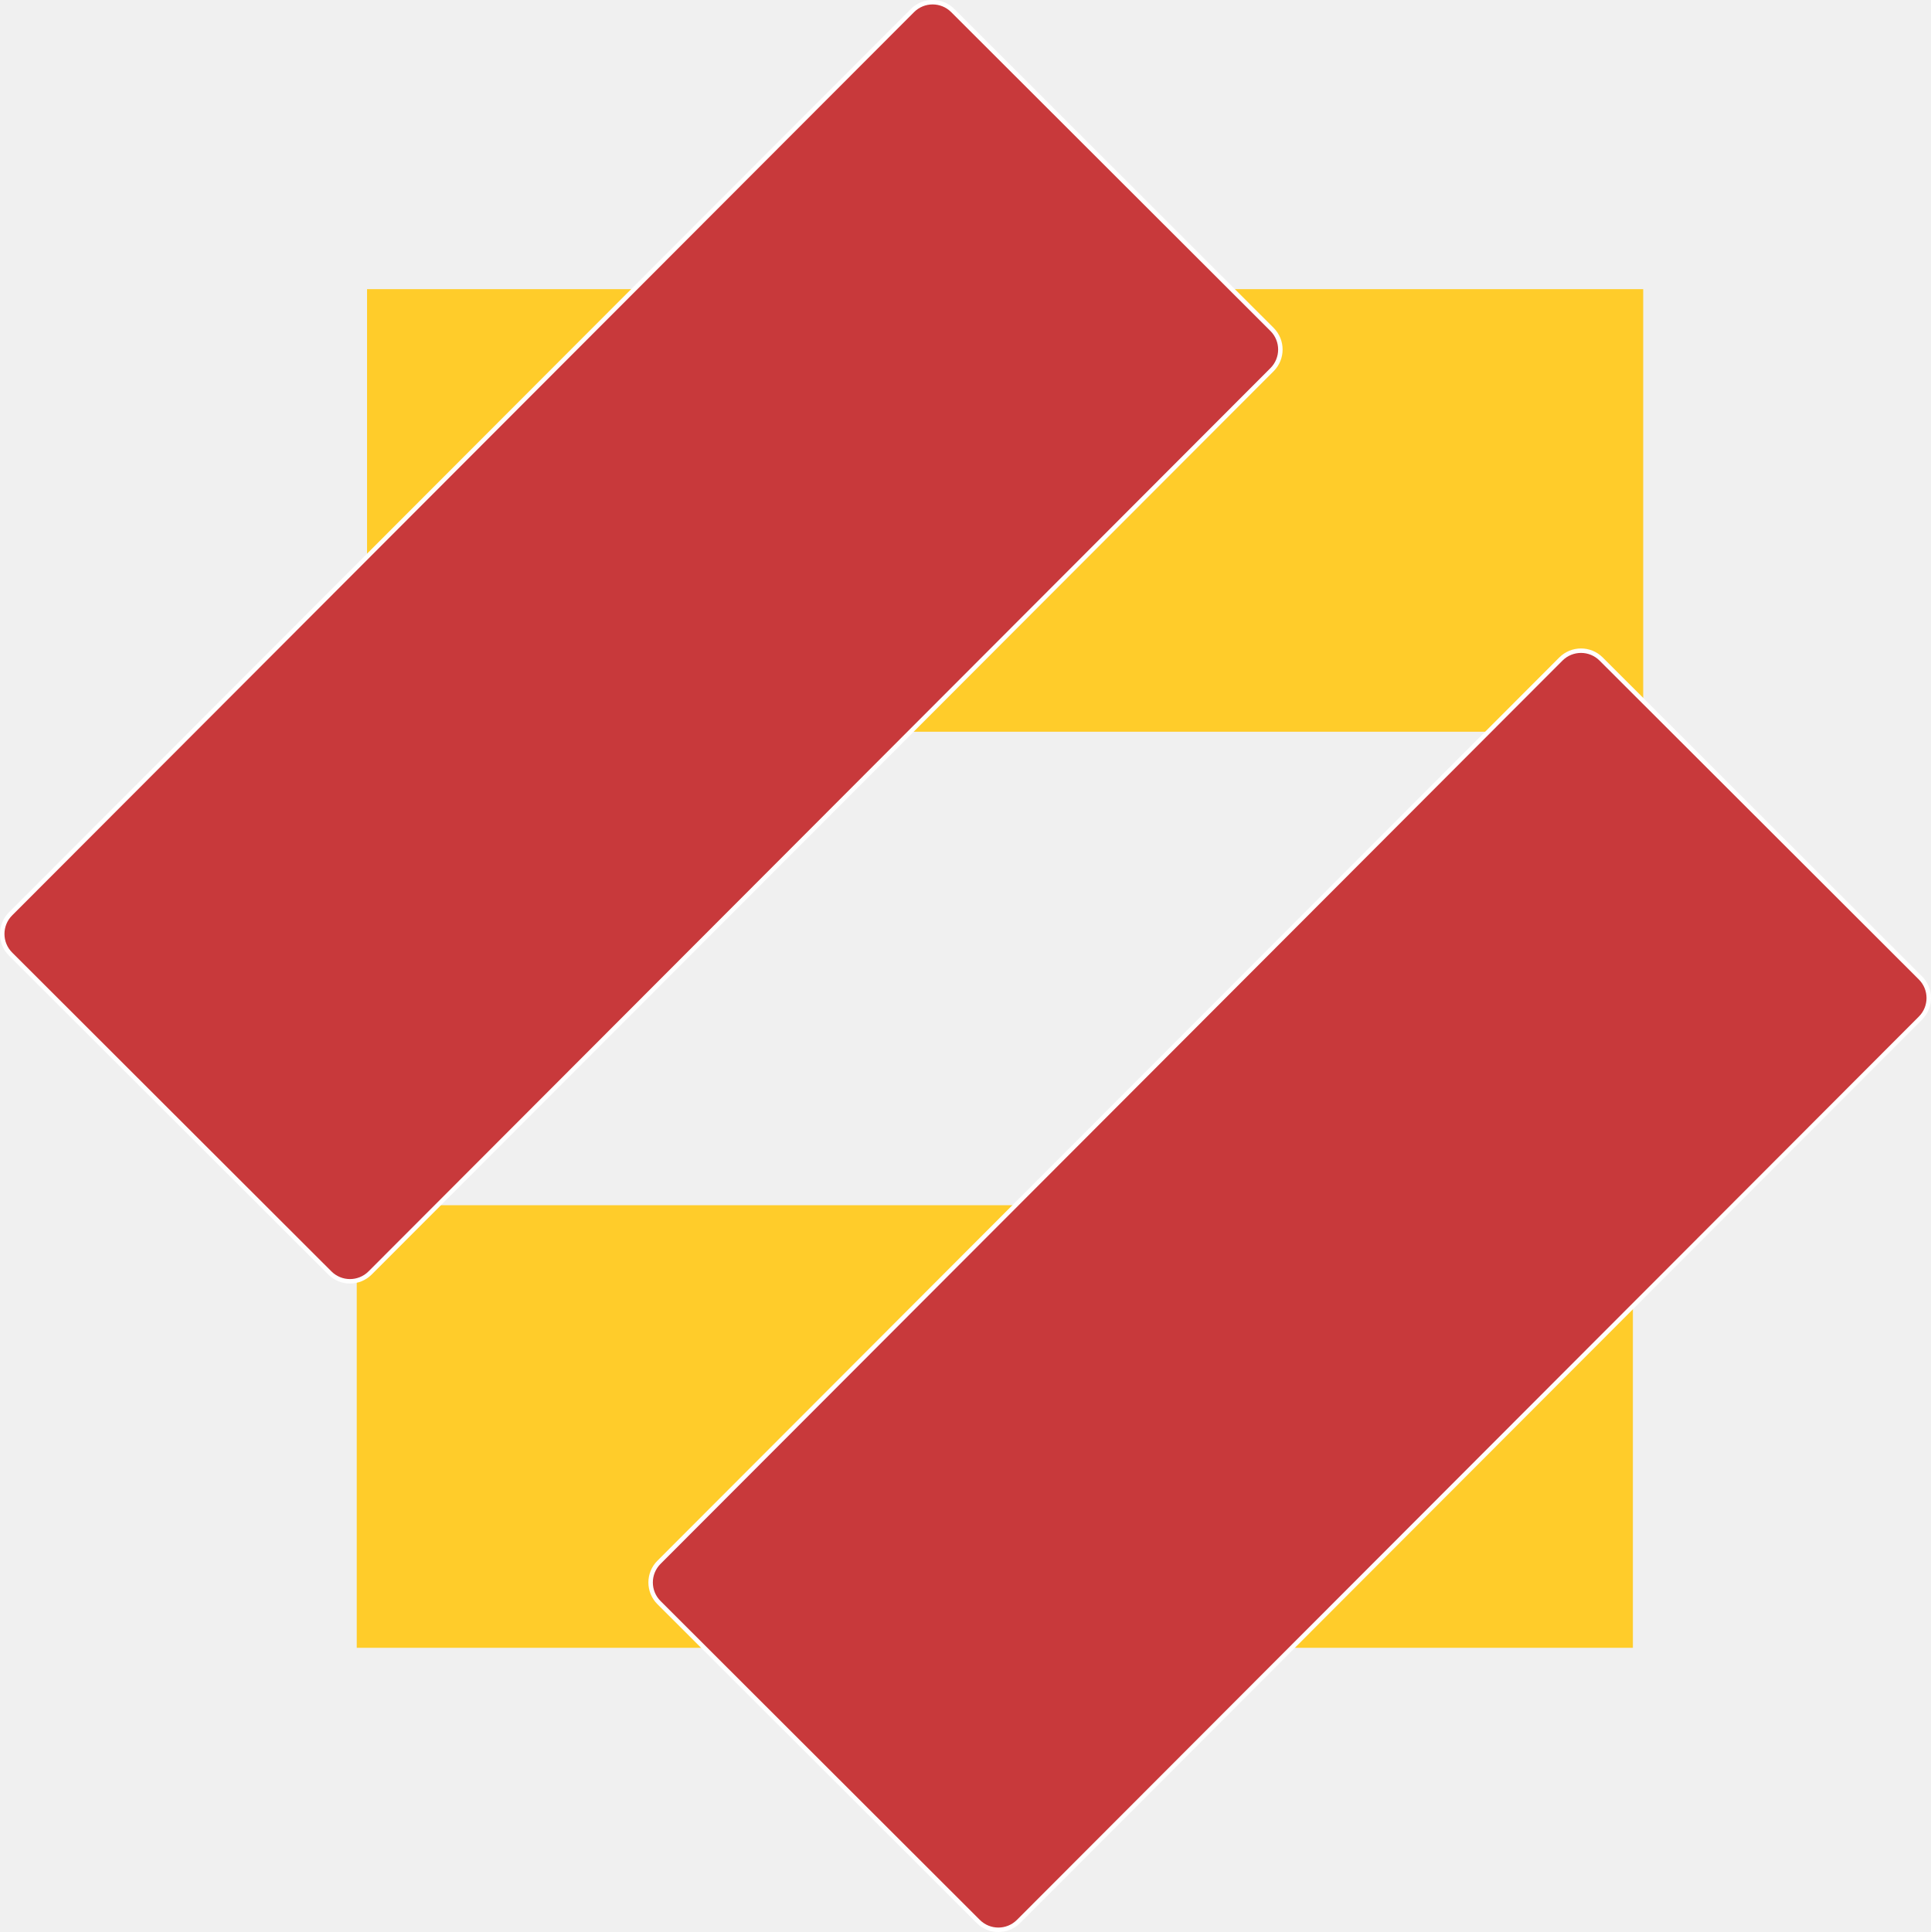
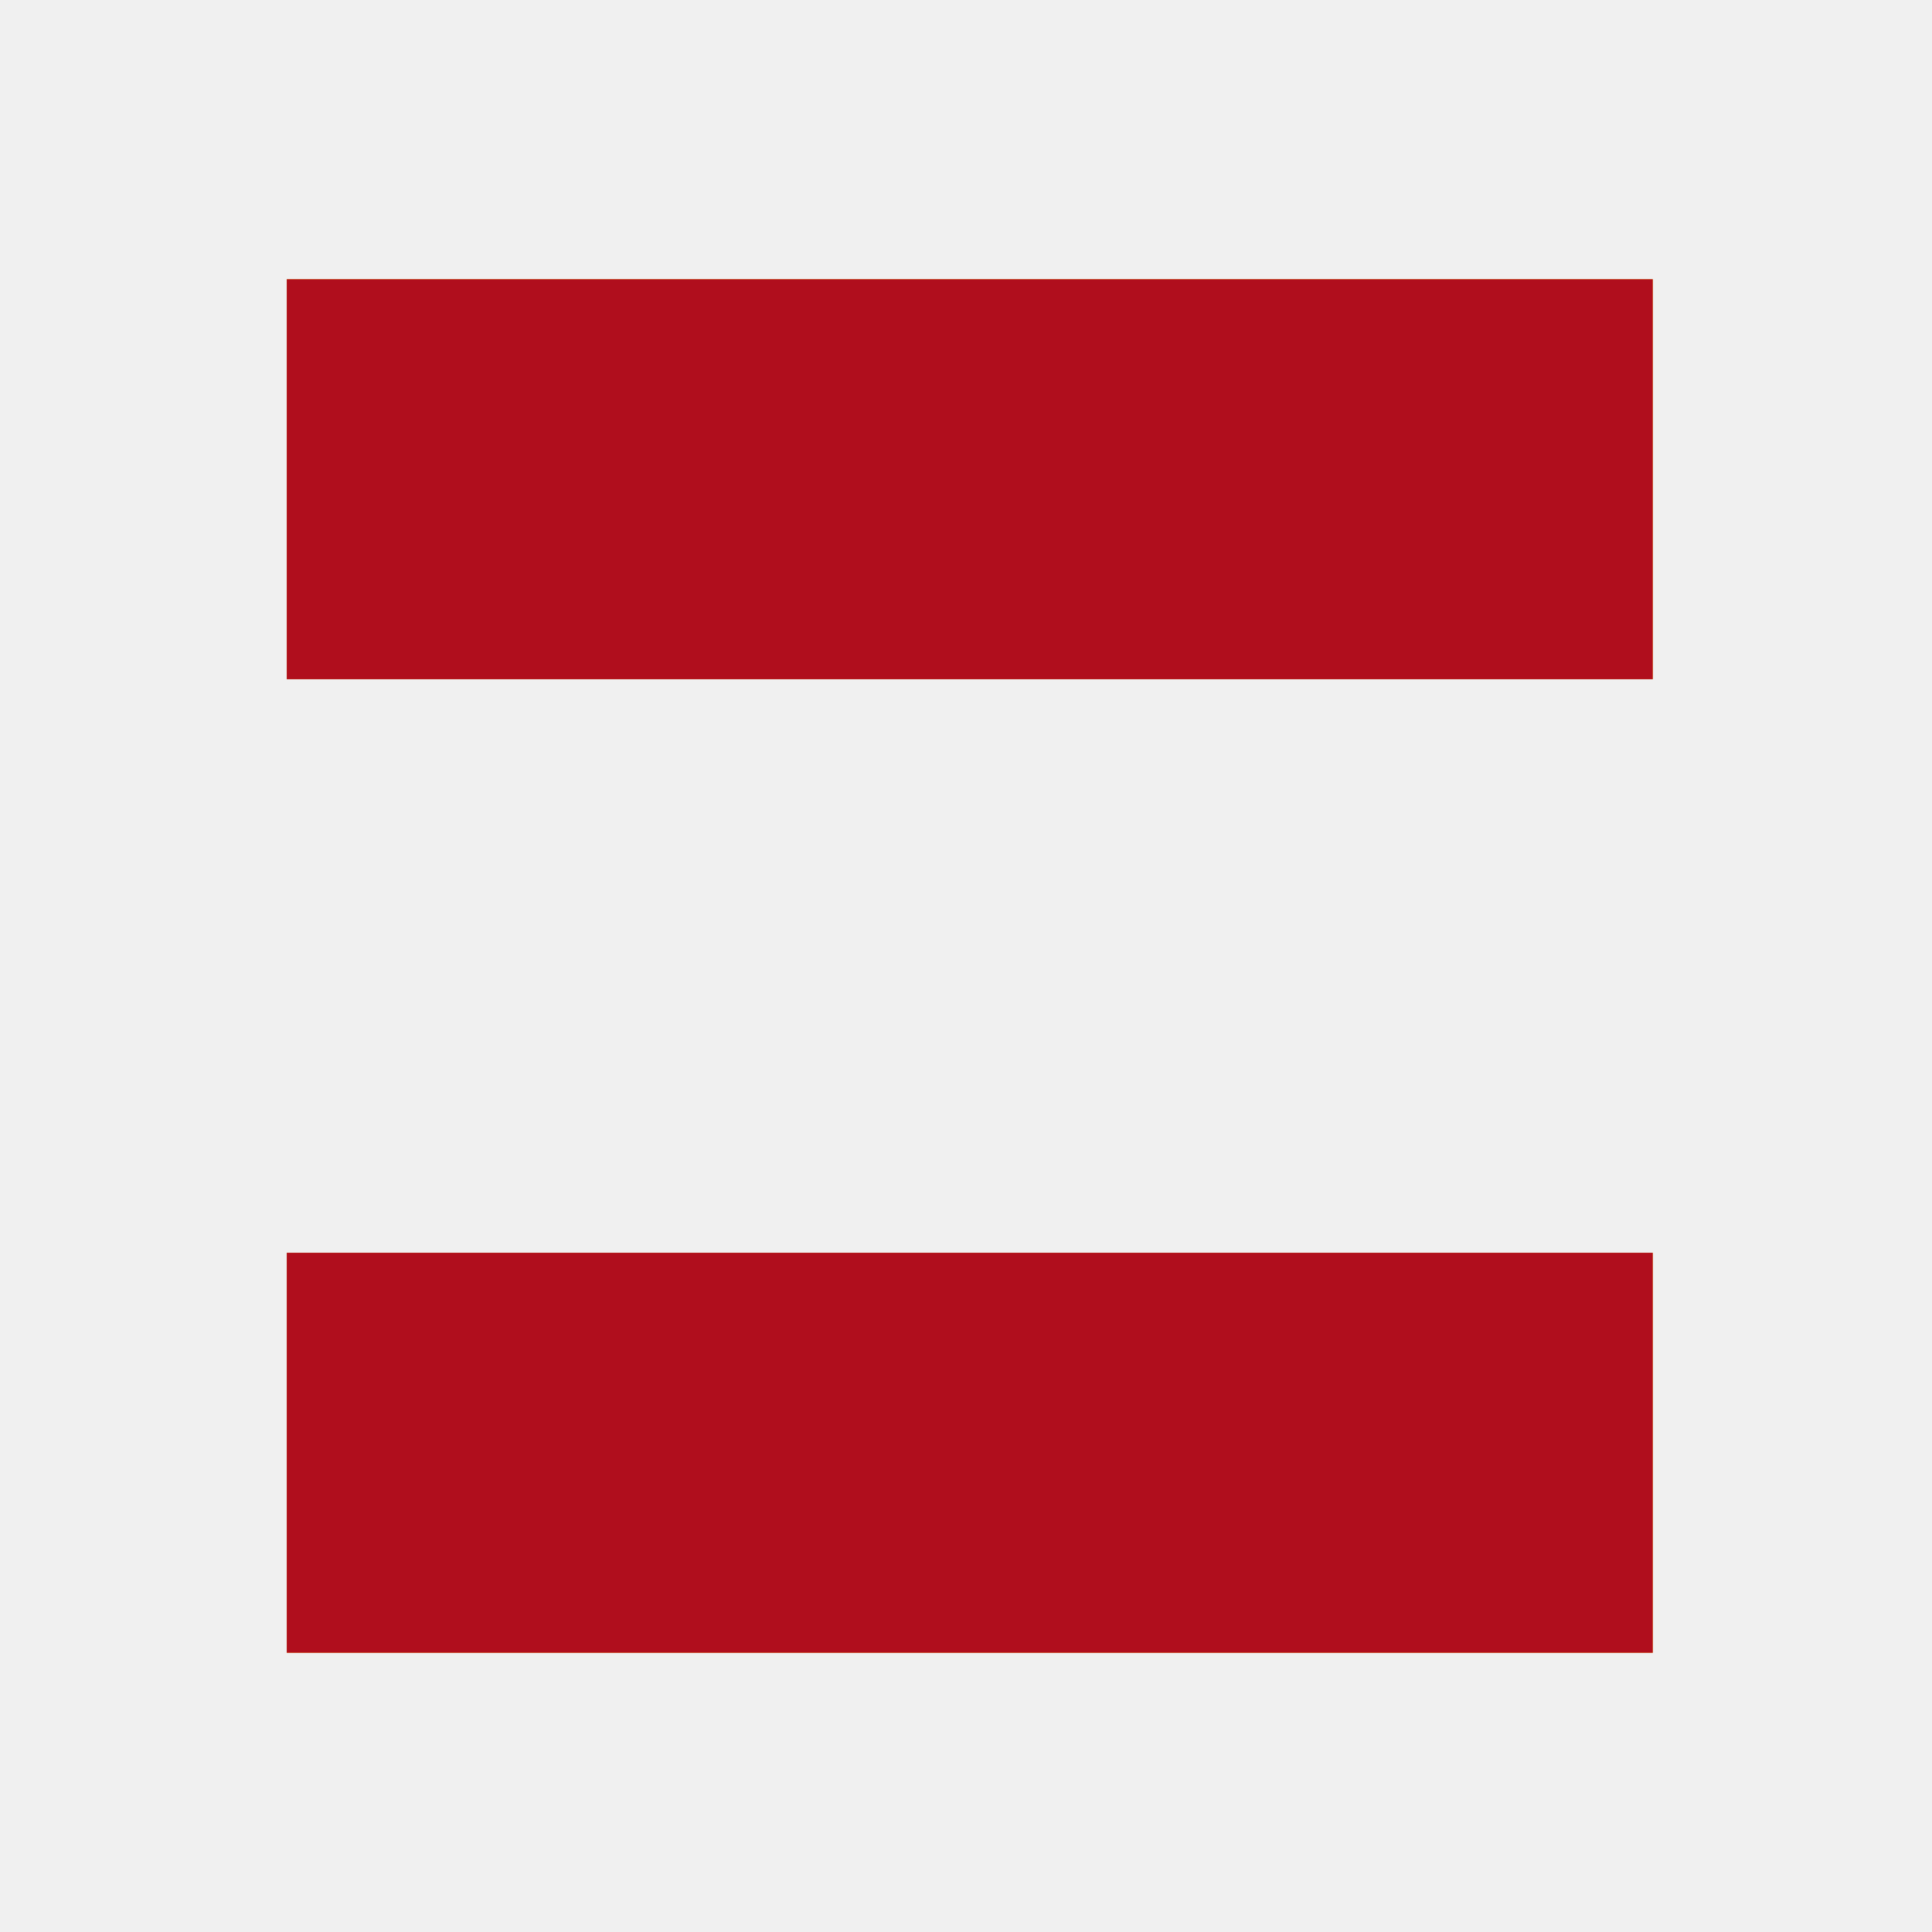
- <svg xmlns="http://www.w3.org/2000/svg" viewBox="0 0 432.86 433.04">
-   <path d="m82.28 64.81h286.07v99.2h-286.07z" fill="#ffcc2a" />
-   <path d="m79.97 270.14h286.07v99.2h-286.07z" fill="#ffcc2a" />
-   <g fill="#c8393b" stroke="#fff" stroke-miterlimit="10">
-     <rect height="113.91" rx="6.38" transform="matrix(.706613 -.7076003 .7076003 .706613 -276.82 298.83)" width="298.89" x="257.41" y="131.13" />
-     <rect height="113.91" rx="6.38" transform="matrix(.706613 -.7076003 .7076003 .706613 -337.02 444.32)" width="298.89" x="402.75" y="276.48" />
-   </g>
+ <svg xmlns="http://www.w3.org/2000/svg" xmlns:xlink="http://www.w3.org/1999/xlink" viewBox="0 0 256 256" fill="#FFC90A">
+   <path id="a" d="M218 219H38v-53h181V219zM218 37H38v53h181V37z" />
+   <use xlink:href="#a" style="rotate:-45deg;transform-origin:center;fill:#B00E1D" />
</svg>
